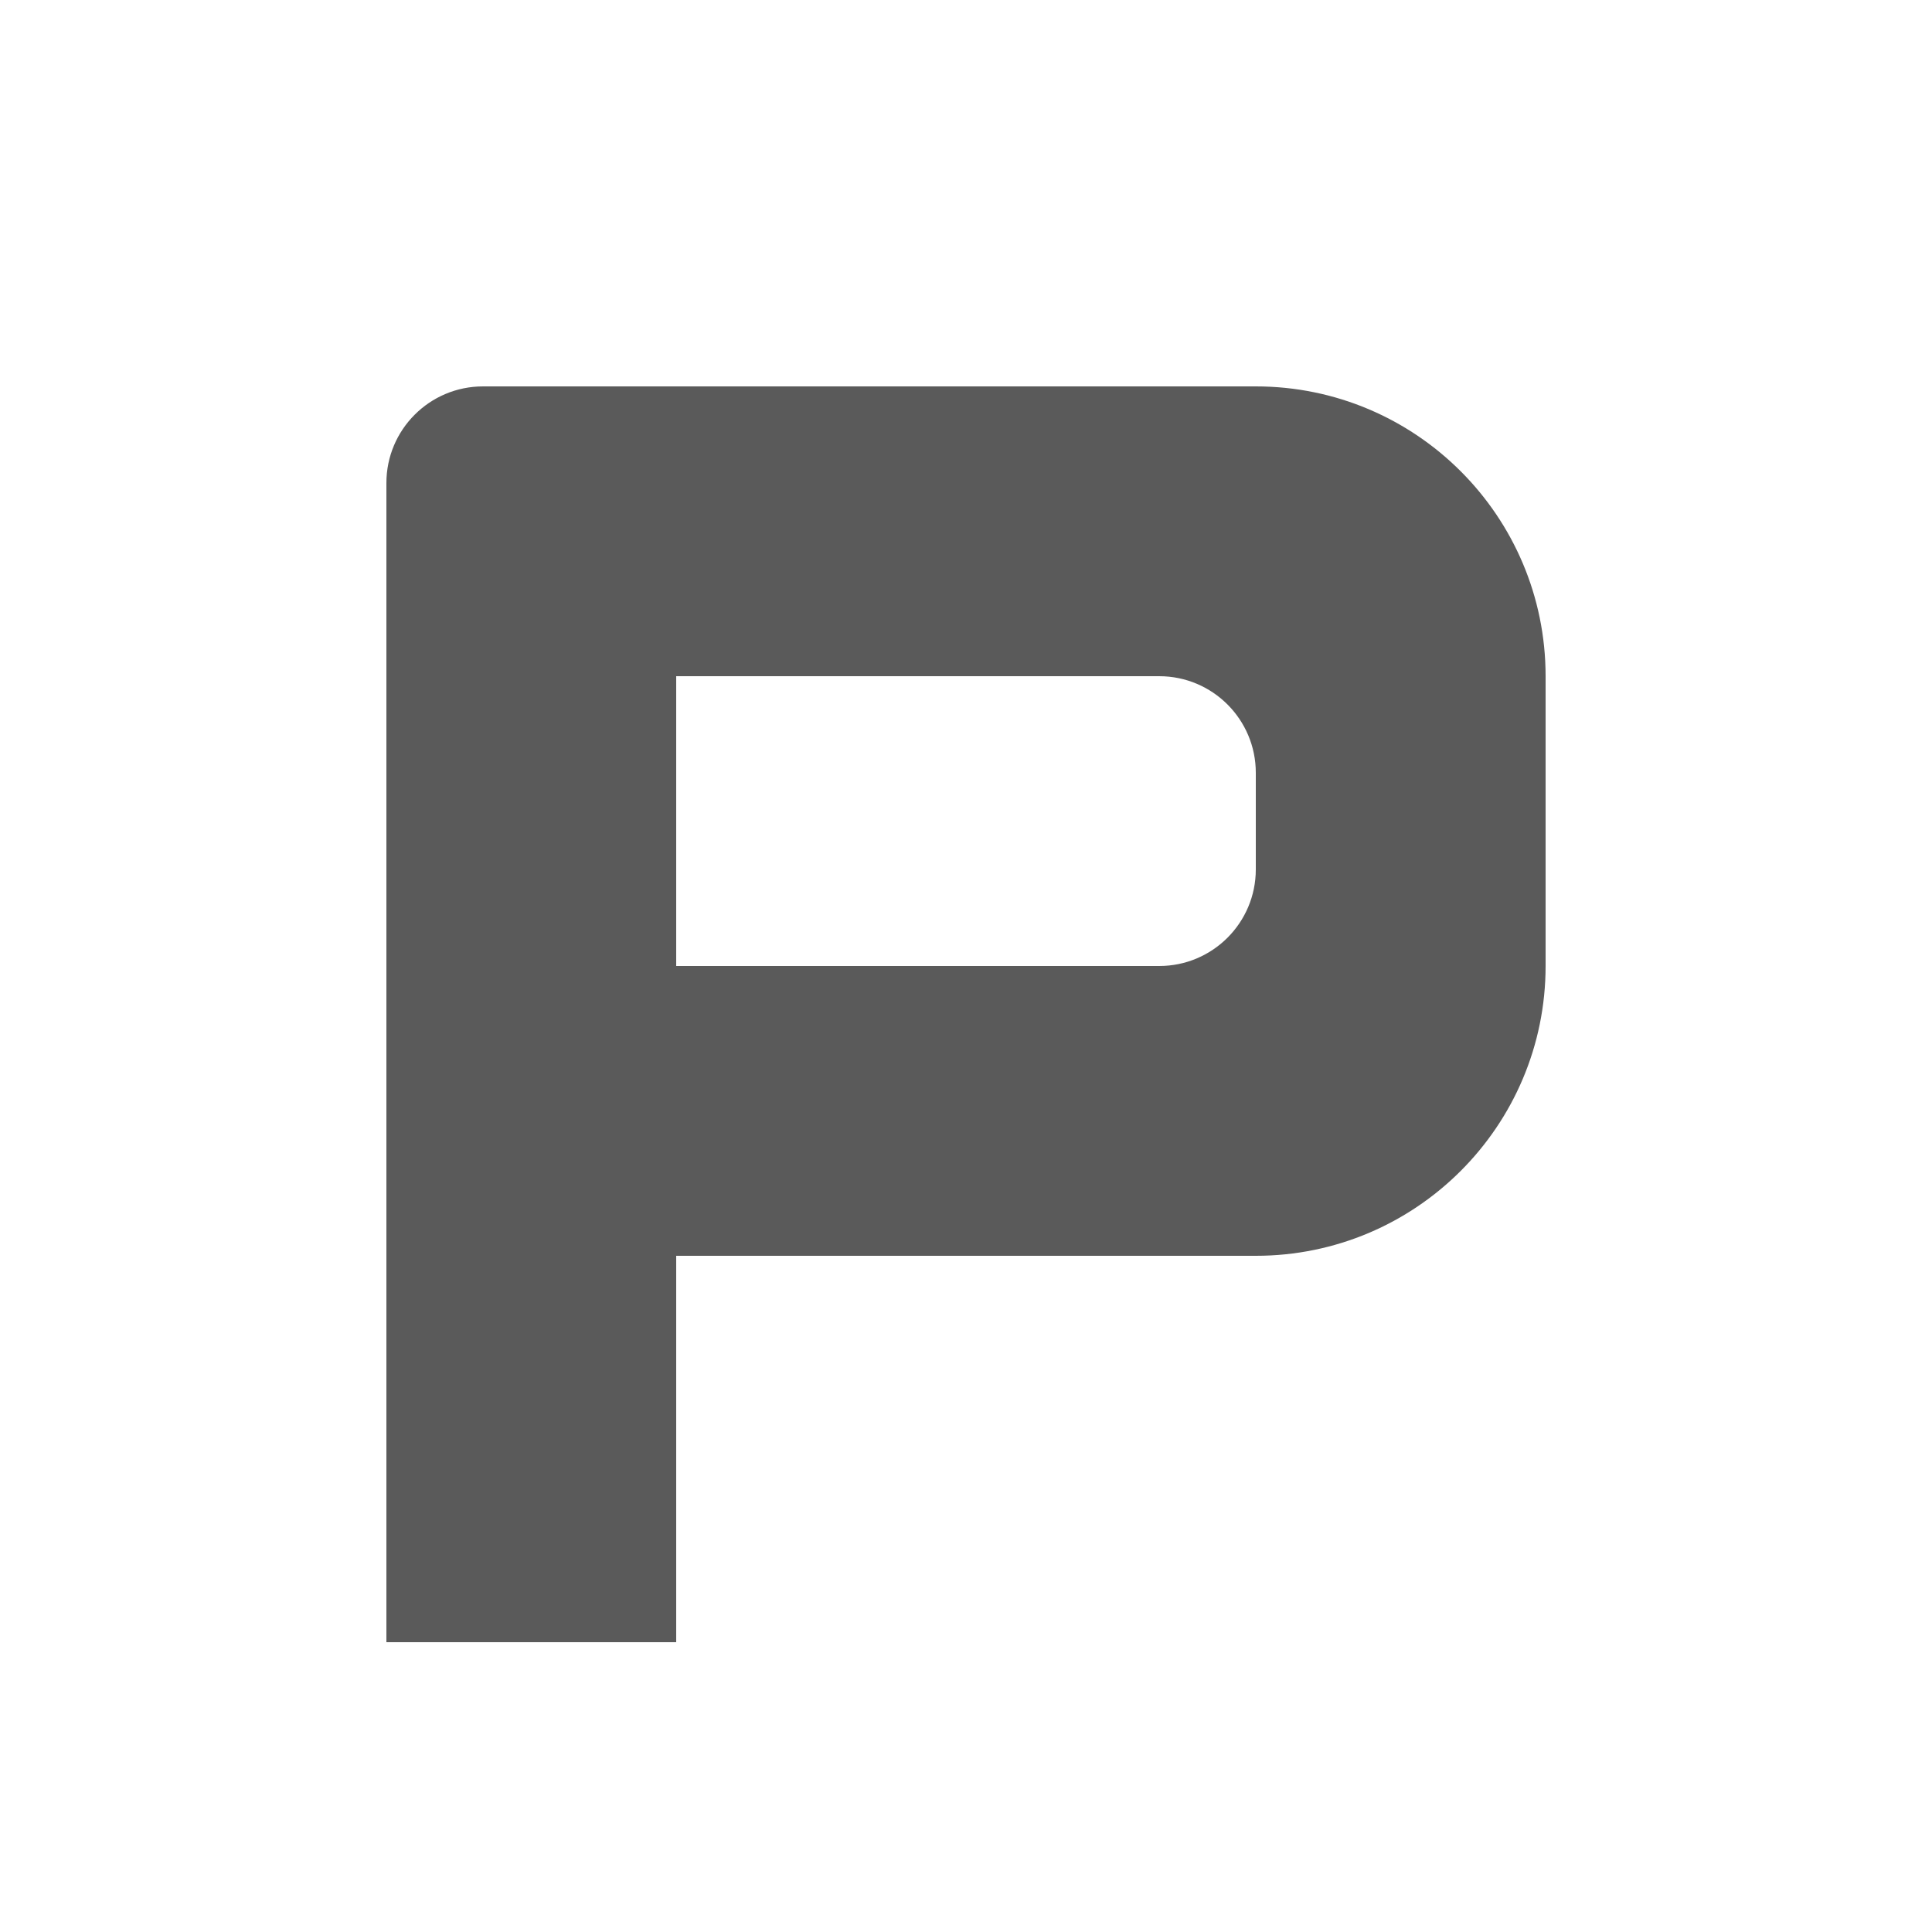
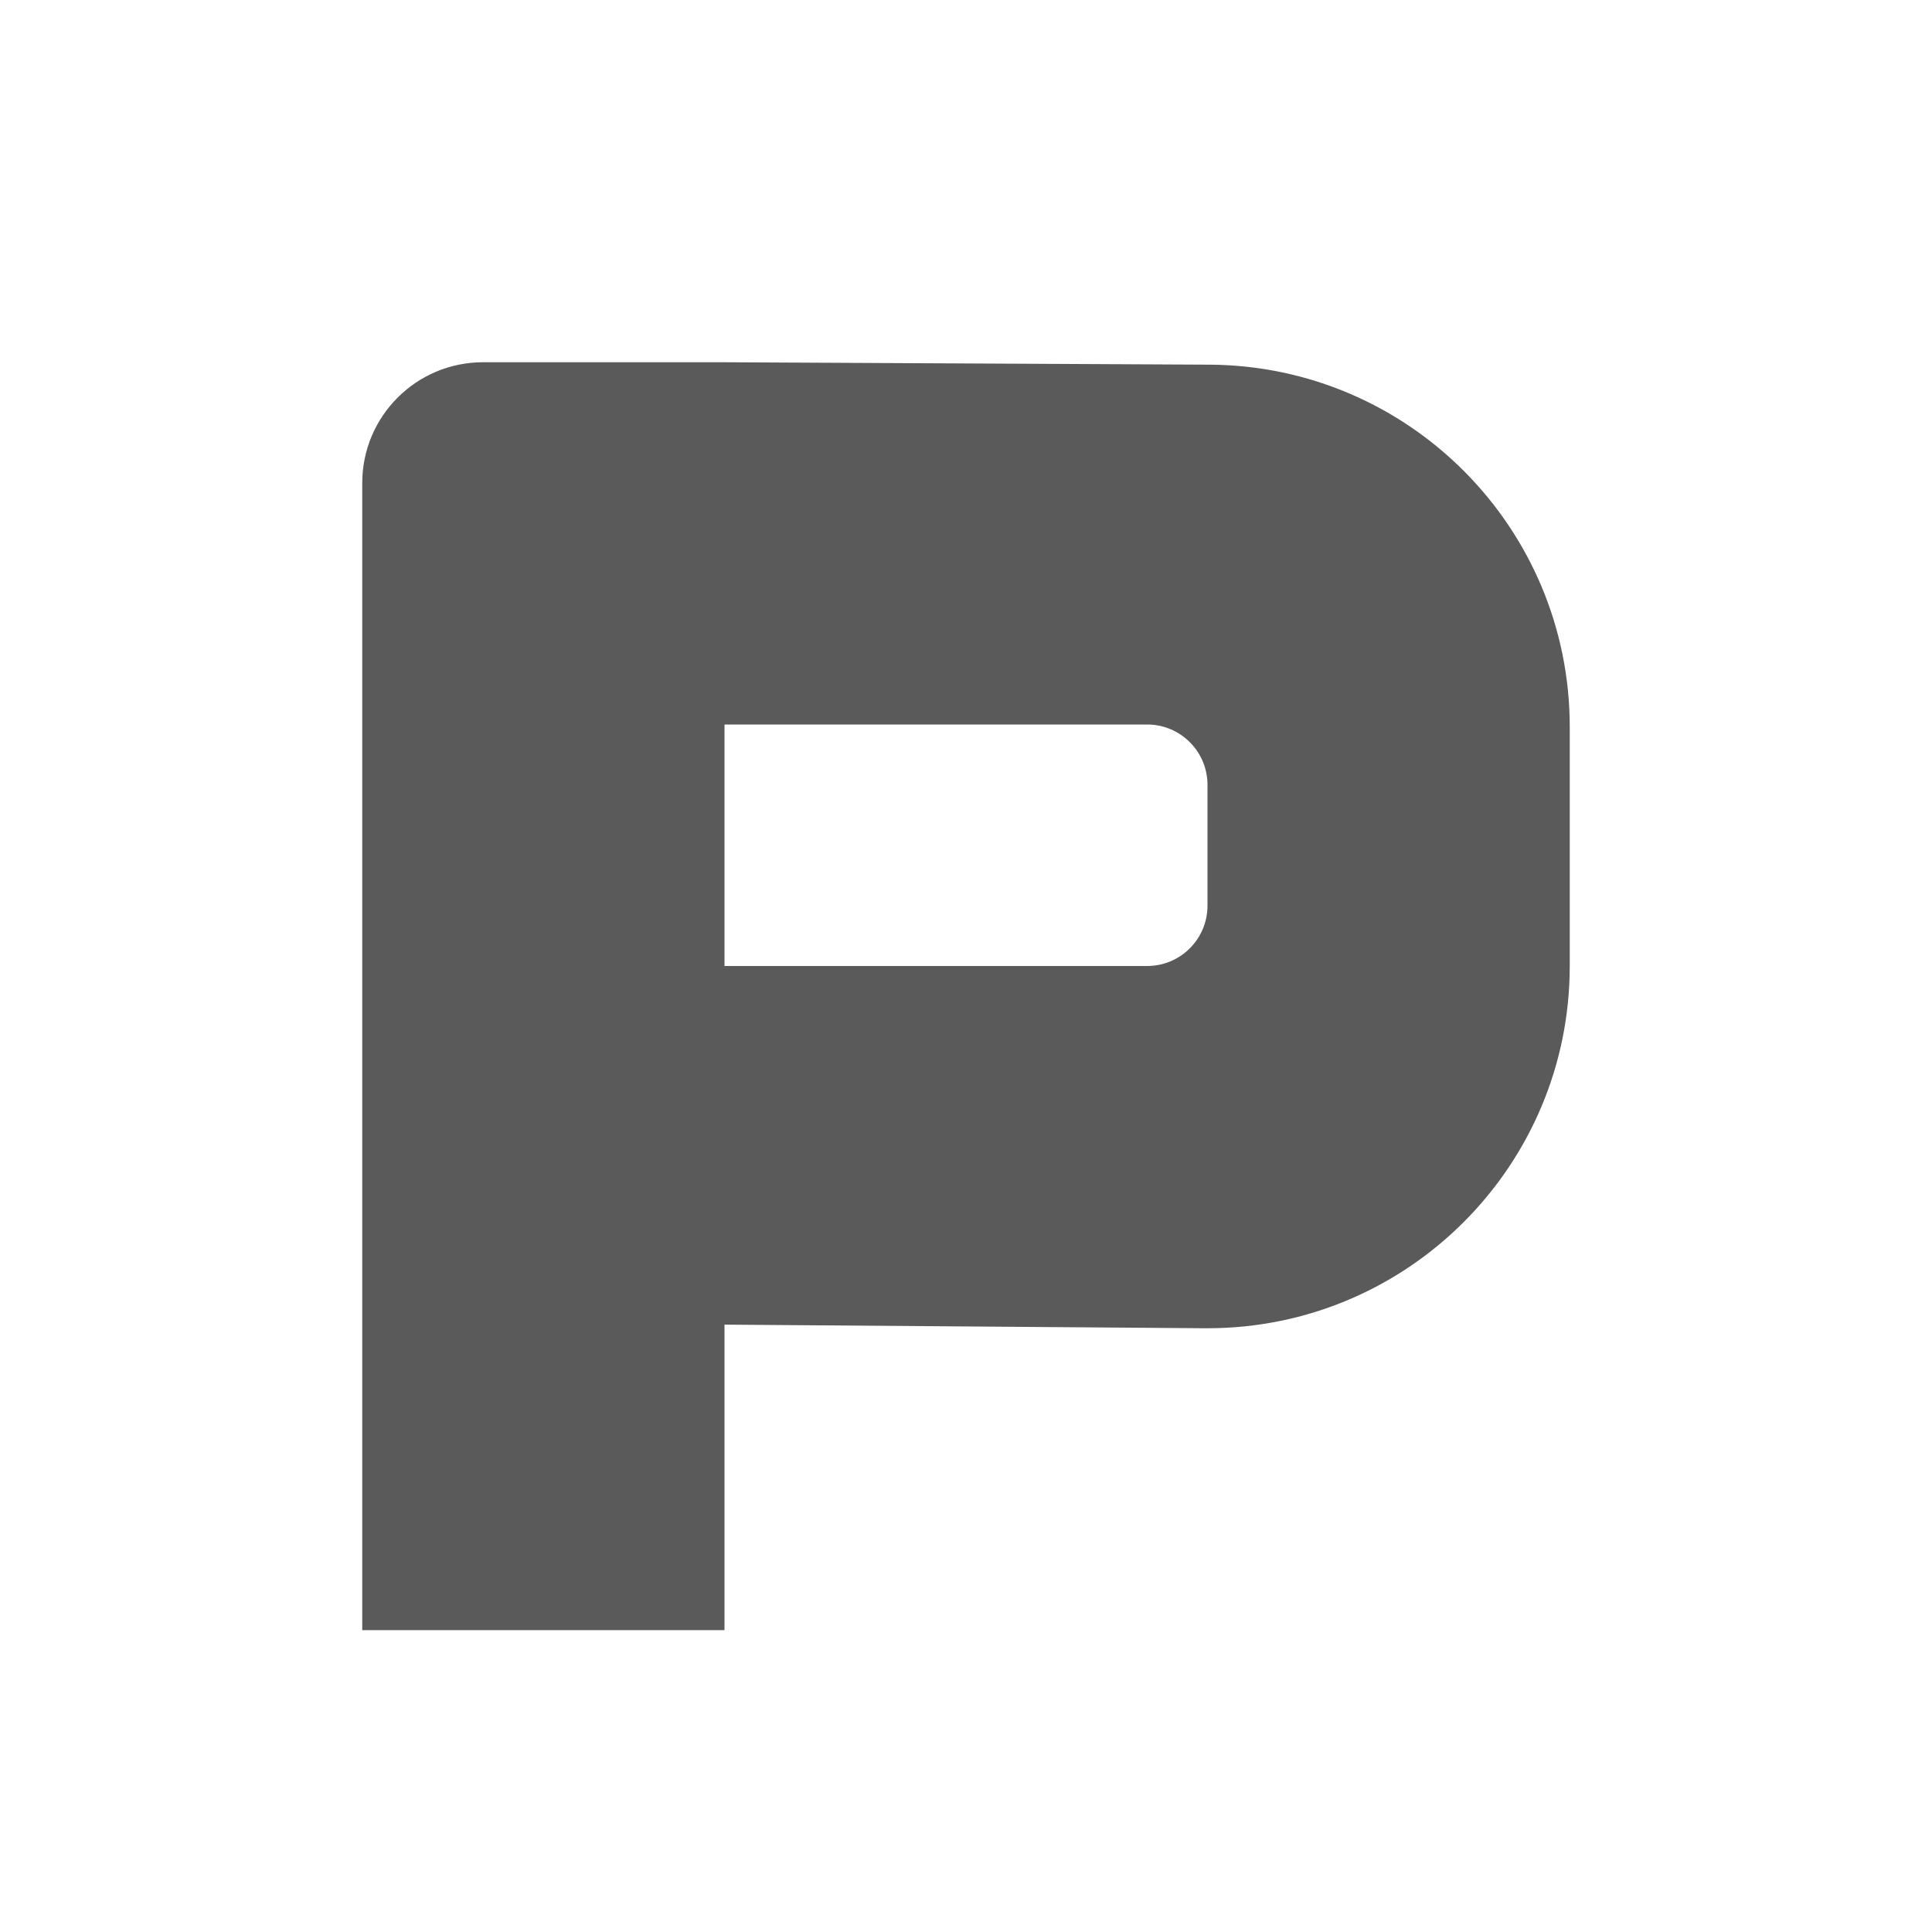
- <svg xmlns="http://www.w3.org/2000/svg" width="16" height="16" viewBox="0 0 20 20">
-   <path fill="rgb(90,90,90)" transform="translate(0,1)" d="M7 12v4H4V4a1 1 0 0 1 1-1h8a3 3 0 0 1 3 3v3a3 3 0 0 1-3 3H7zm0-6v3h5a1 1 0 0 0 1-1V7a1 1 0 0 0-1-1H7z" />
+ <svg xmlns="http://www.w3.org/2000/svg" width="16" height="16" viewBox="0 0 16 16">
+   <path fill="rgb(90,90,90)" d="M6 3l4.02.02a3 3 0 012.98 3V8a3 3 0 01-3 3h-.02L6 10.97v2.53H3V4a1 1 0 011-1h2zm3.5 3H6v2h3.5a.5.5 0 00.5-.5v-1a.5.5 0 00-.5-.5z" />
</svg>
